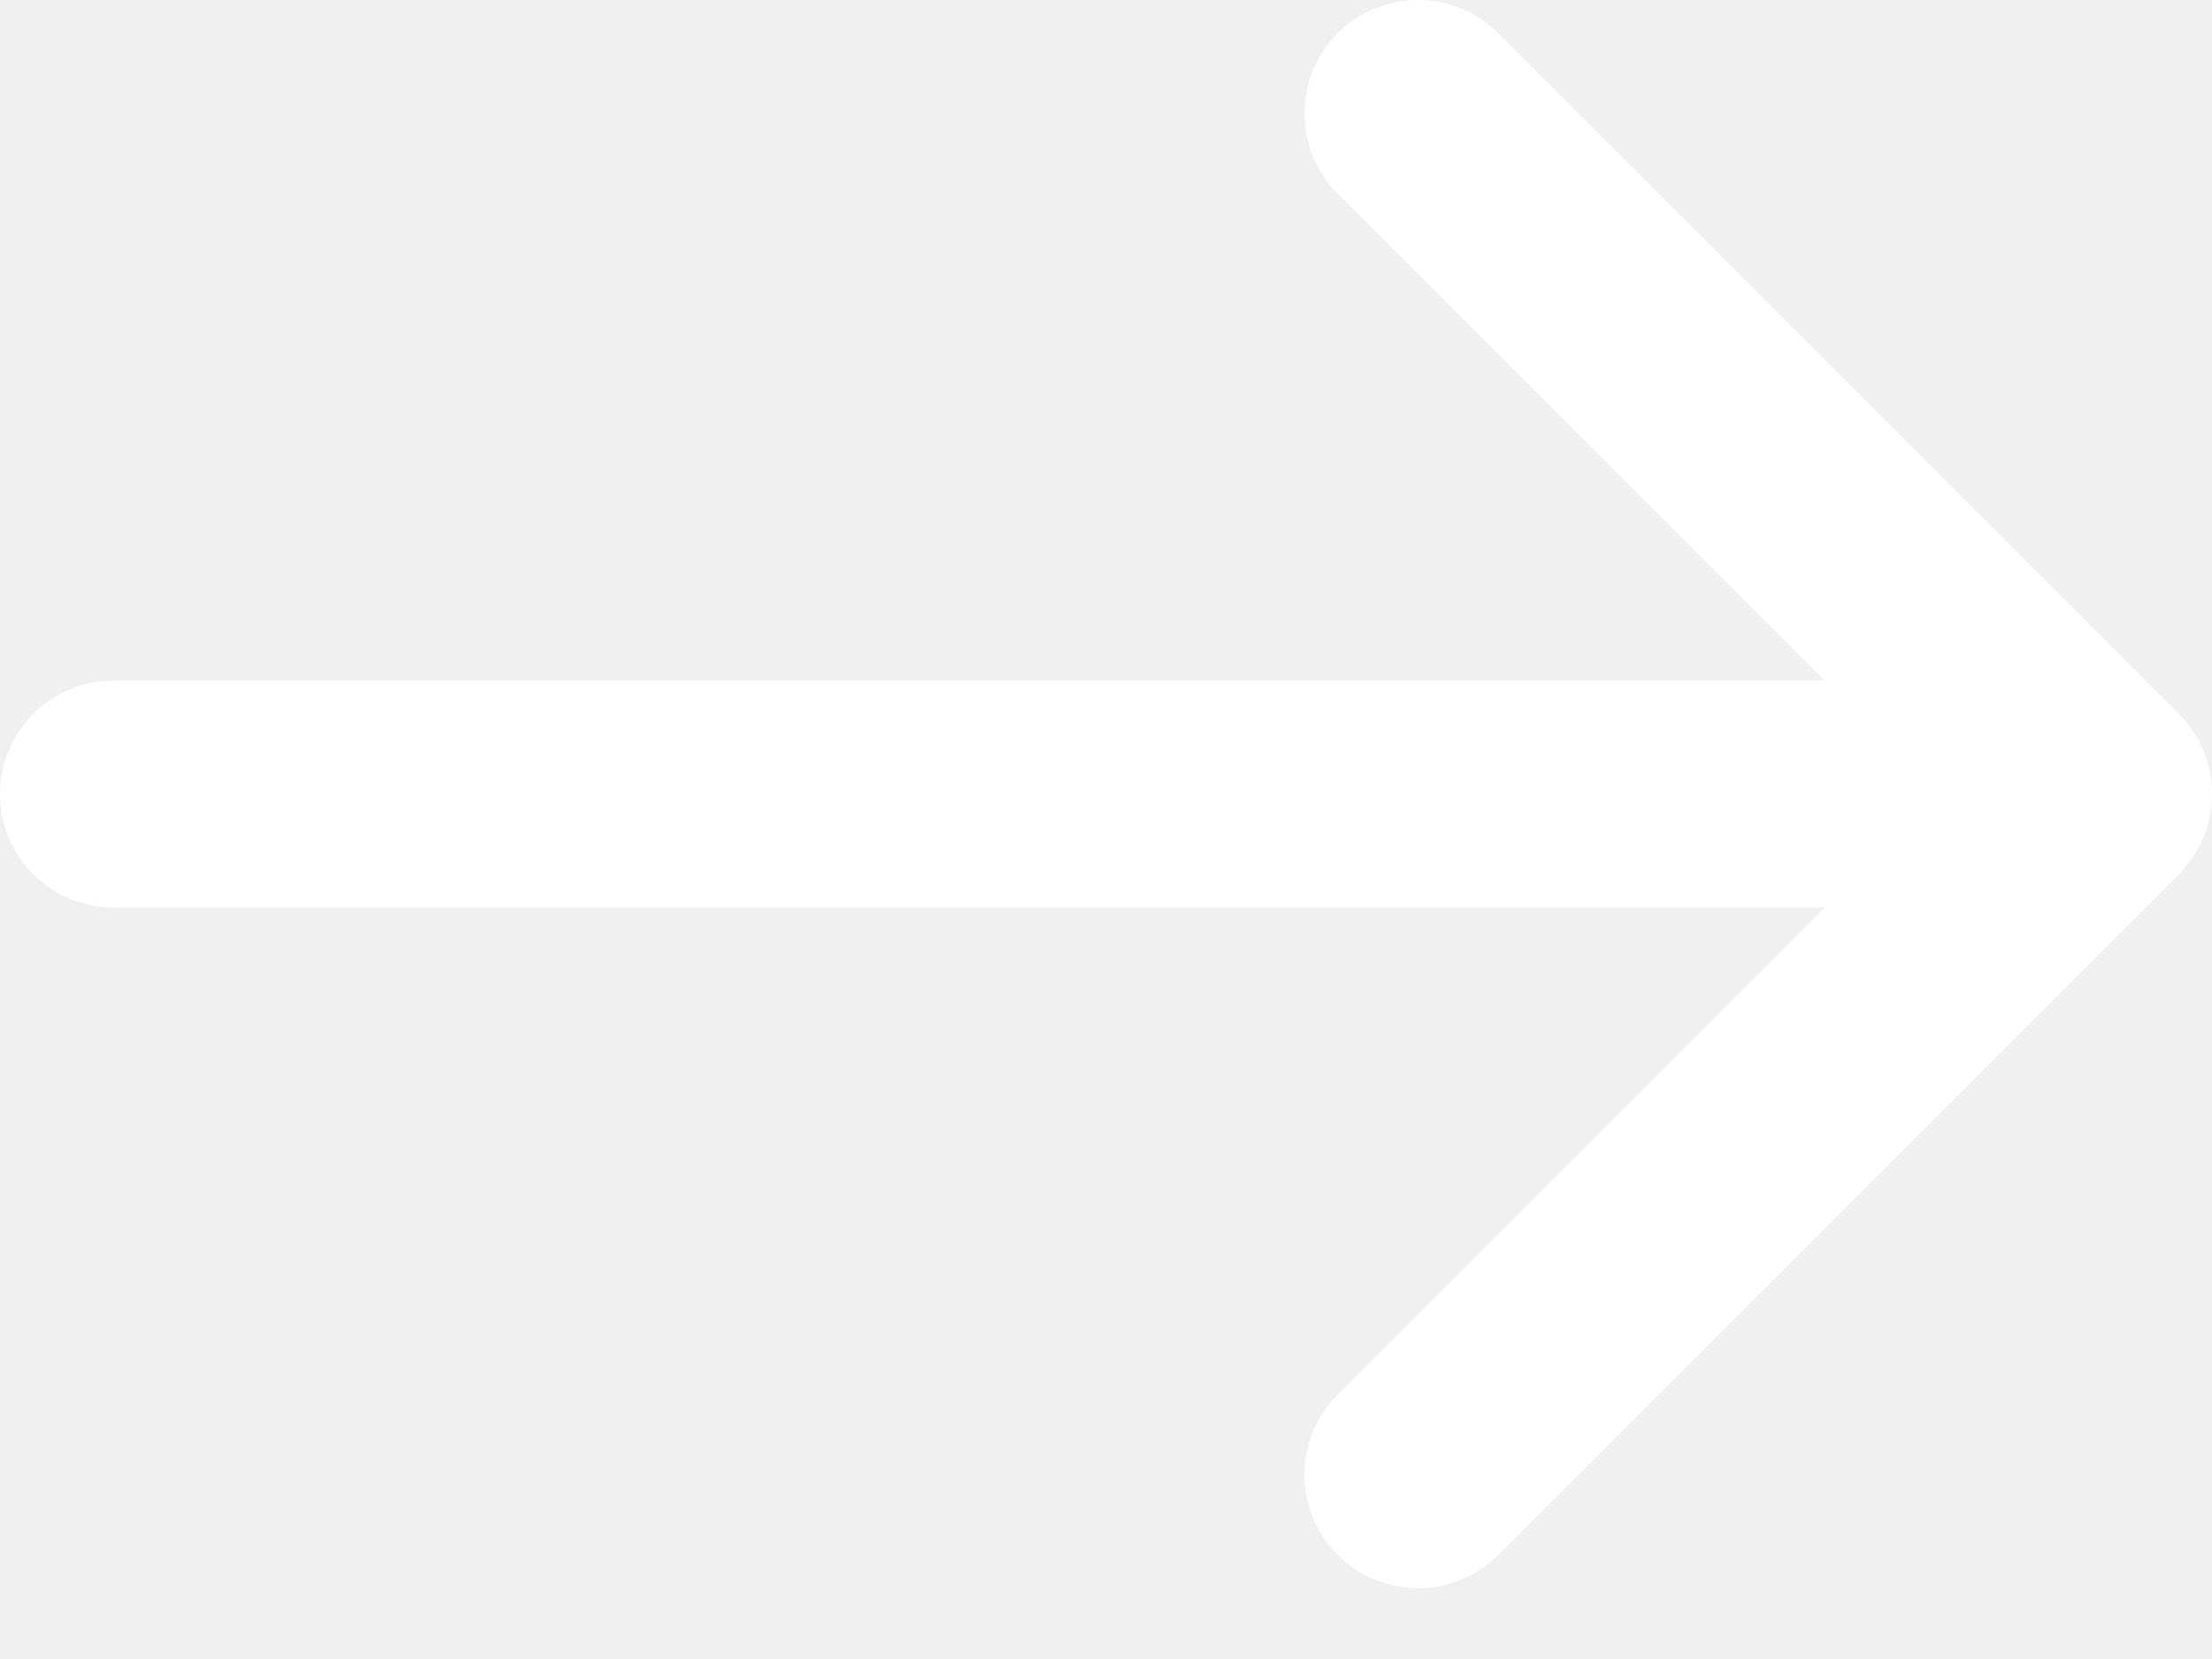
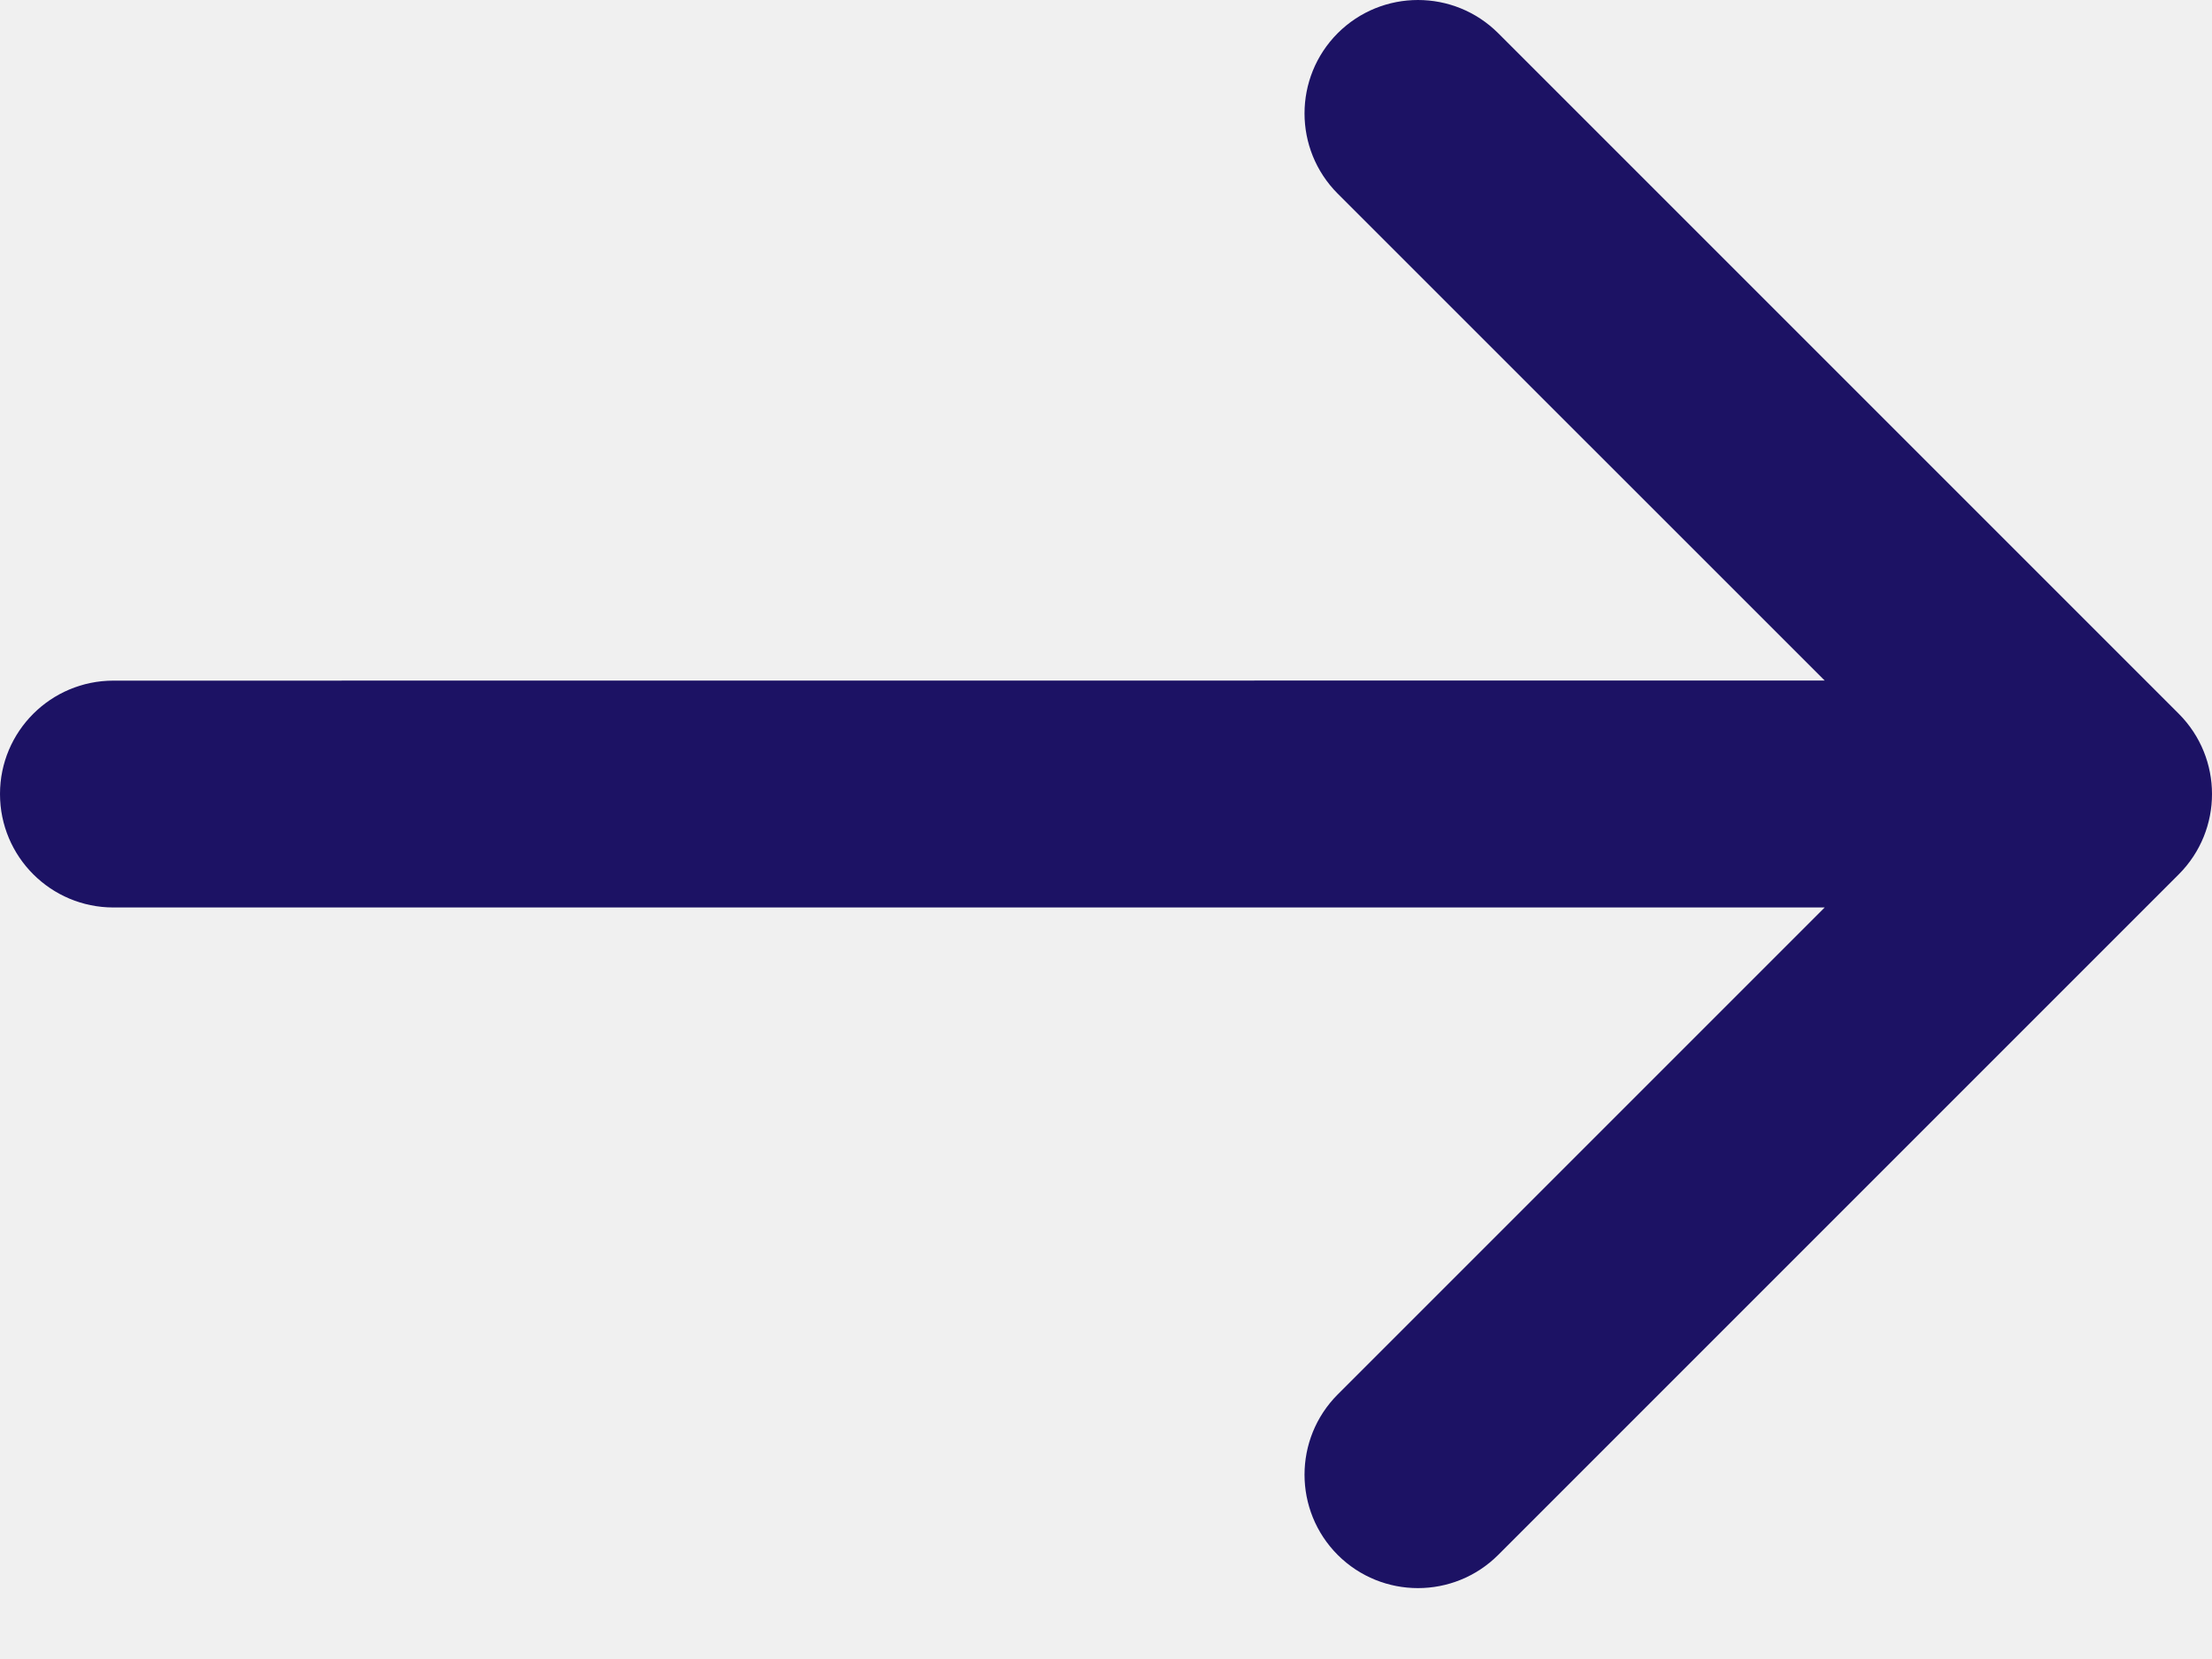
<svg xmlns="http://www.w3.org/2000/svg" width="20px" height="15px" viewBox="0 0 20 15" version="1.1">
  <g id="Landing-Page" stroke="none" stroke-width="1" fill="none" fill-rule="evenodd">
-     <g id="Landing-page-design" transform="translate(-1362, -3102)" fill="#FFFFFF" fill-rule="nonzero">
+     <g id="Landing-page-design" transform="translate(-1362, -3102)" fill="#1C1264" fill-rule="nonzero">
      <g id="Group-48" transform="translate(0, 2700)">
        <g id="Group-40" transform="translate(1190, 341)">
          <g id="Group-30">
            <g id="Group-36" transform="translate(20, 27)">
              <g id="Group-35">
                <g id="Glyph-/-arrows-/-action-/-white" transform="translate(152, 31)">
                  <path d="M13.546,3.3 L19.7,9.454 C20.1,9.855 20.1,10.504 19.7,10.905 L19.7,10.905 L13.546,17.059 C13.145,17.459 12.496,17.459 12.095,17.059 C11.695,16.658 11.695,16.009 12.095,15.608 L12.095,15.608 L16.498,11.205 L1.026,11.205 C0.459,11.205 0,10.746 0,10.179 C0,9.613 0.459,9.154 1.026,9.154 L16.498,9.153 L12.095,4.751 C11.695,4.35 11.695,3.701 12.095,3.3 C12.496,2.9 13.145,2.9 13.546,3.3 Z" id="Combined-Shape" />
                </g>
              </g>
            </g>
          </g>
        </g>
      </g>
    </g>
  </g>
</svg>
